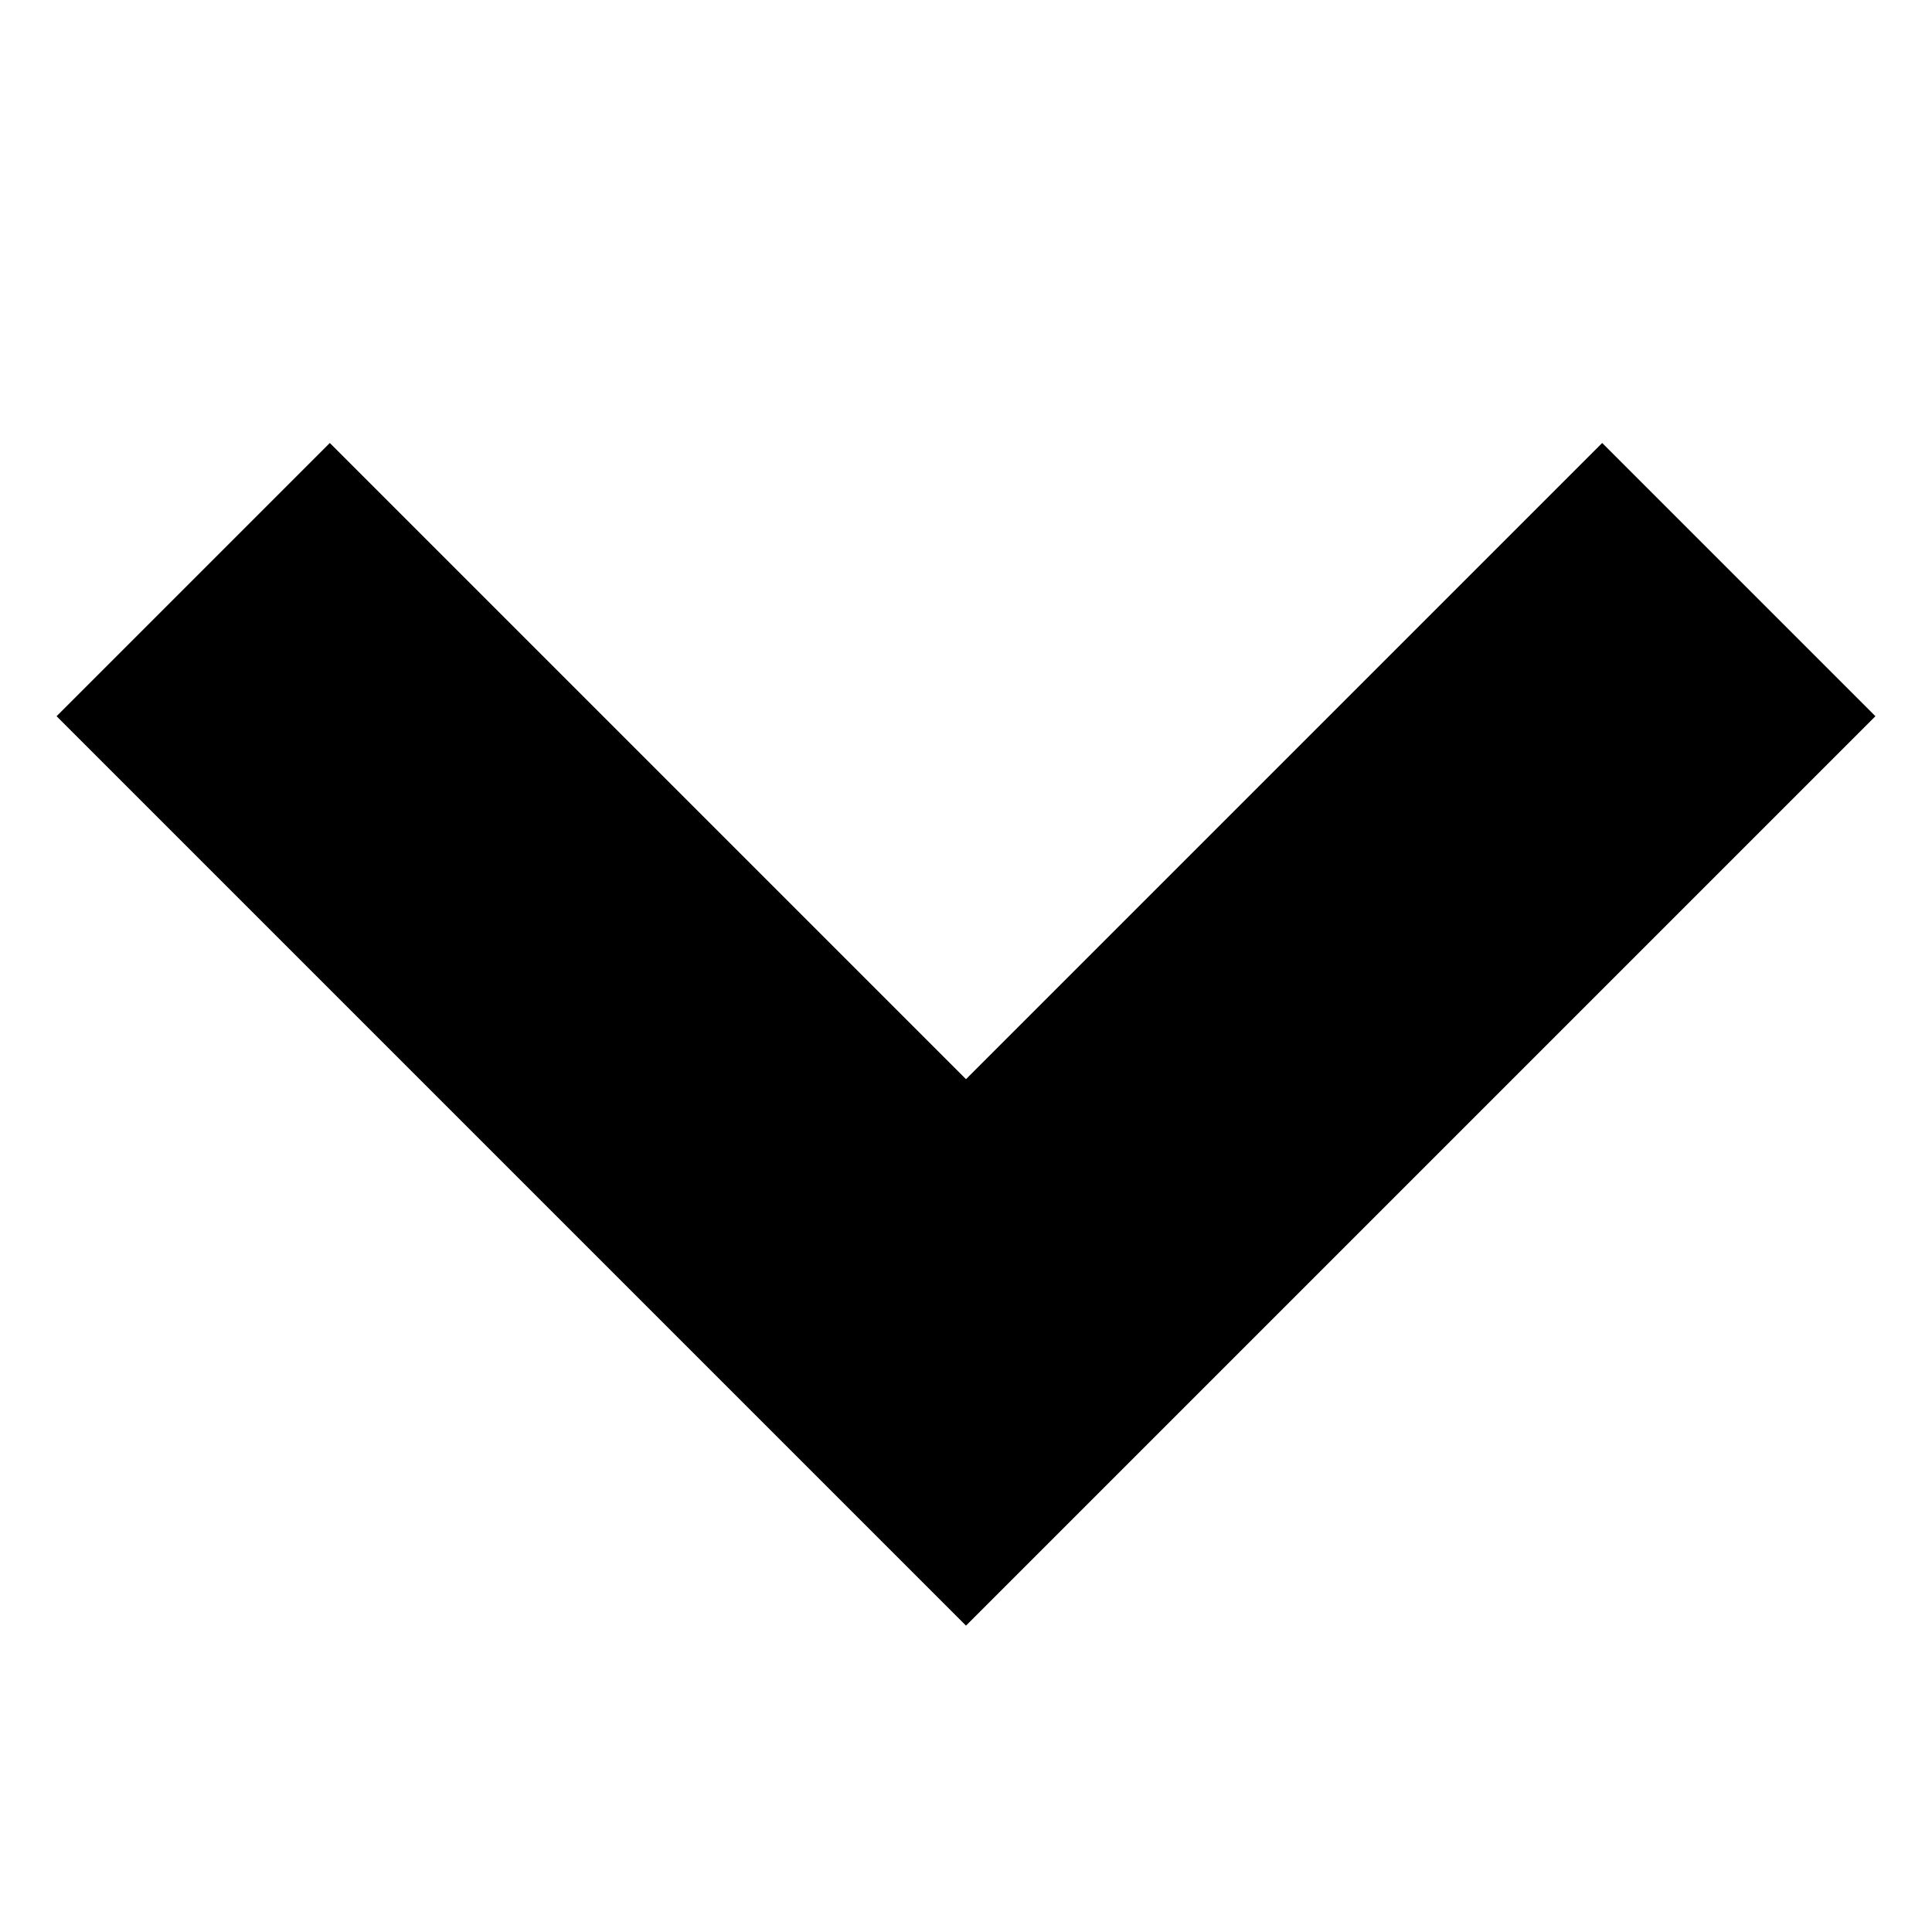
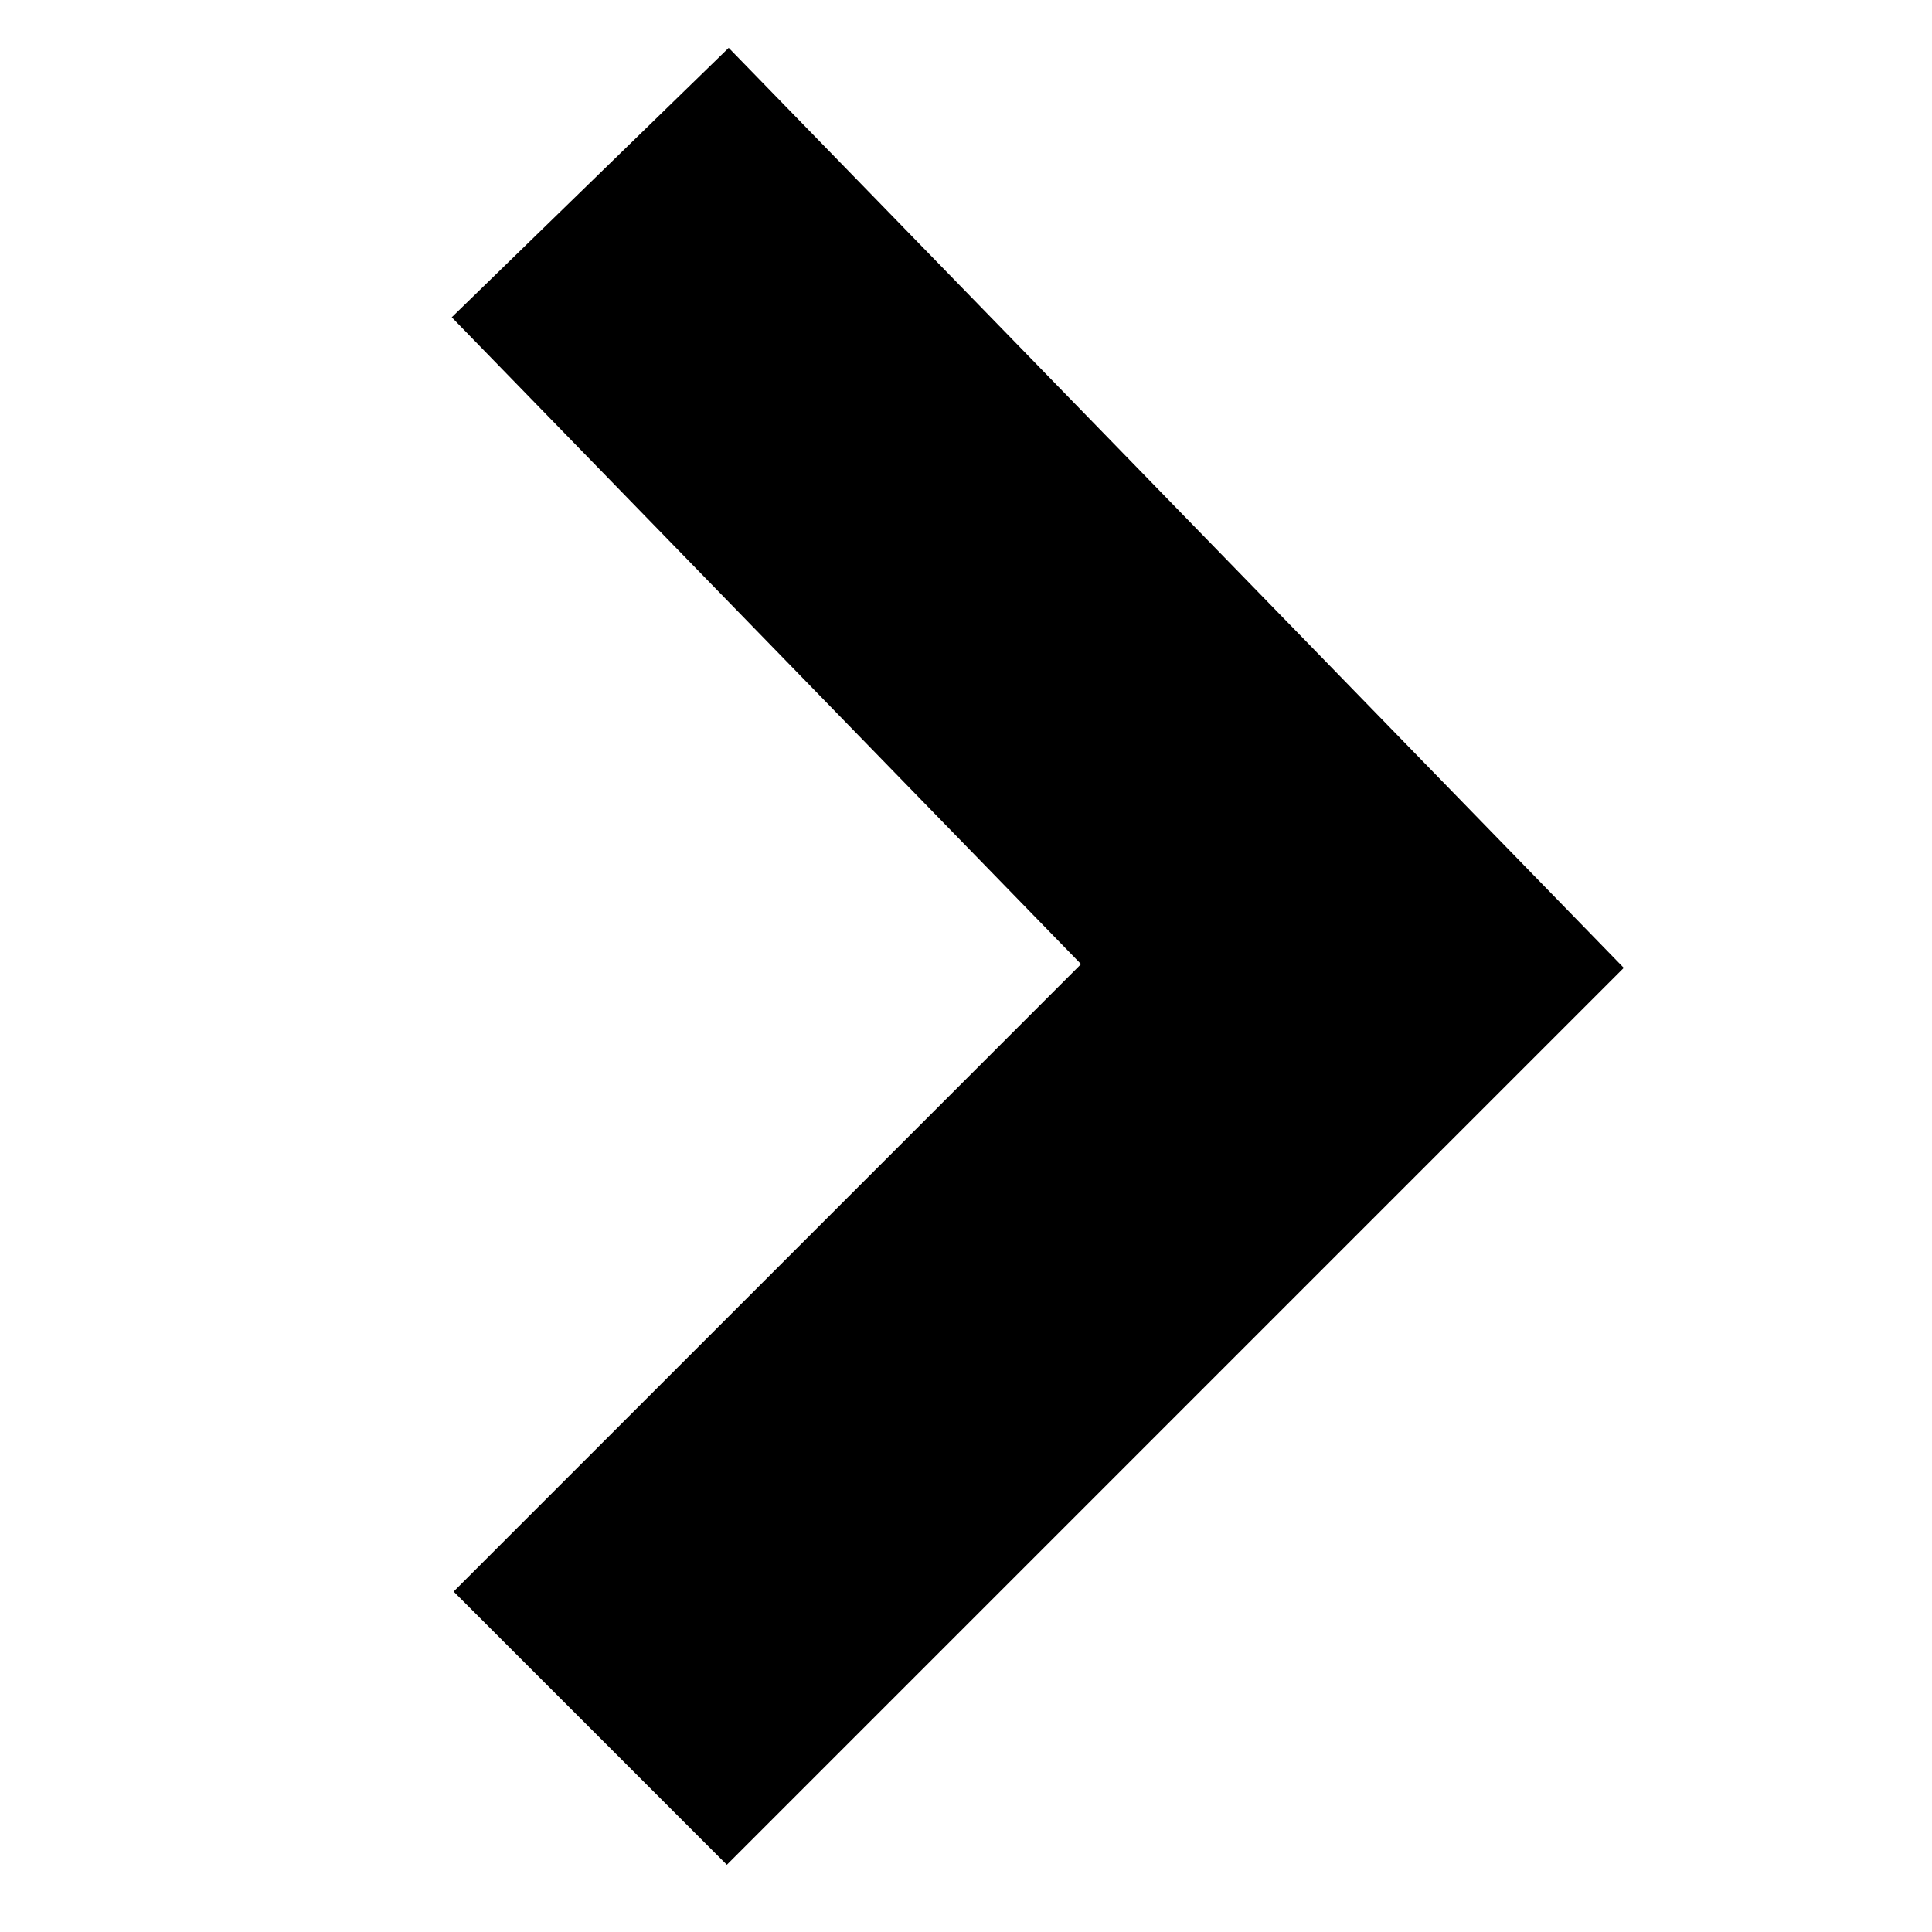
<svg xmlns="http://www.w3.org/2000/svg" width="10px" height="10px" viewBox="0 0 10 10" version="1.1">
  <g stroke="none" stroke-width="1" fill="none" fill-rule="evenodd">
-     <polyline stroke="currentColor" stroke-width="2" points="9 3 5 7 1 3" />
+     <polyline stroke="currentColor" stroke-width="2" points="3.055 0.945 7 5 3.055 8.945" />
  </g>
</svg>
